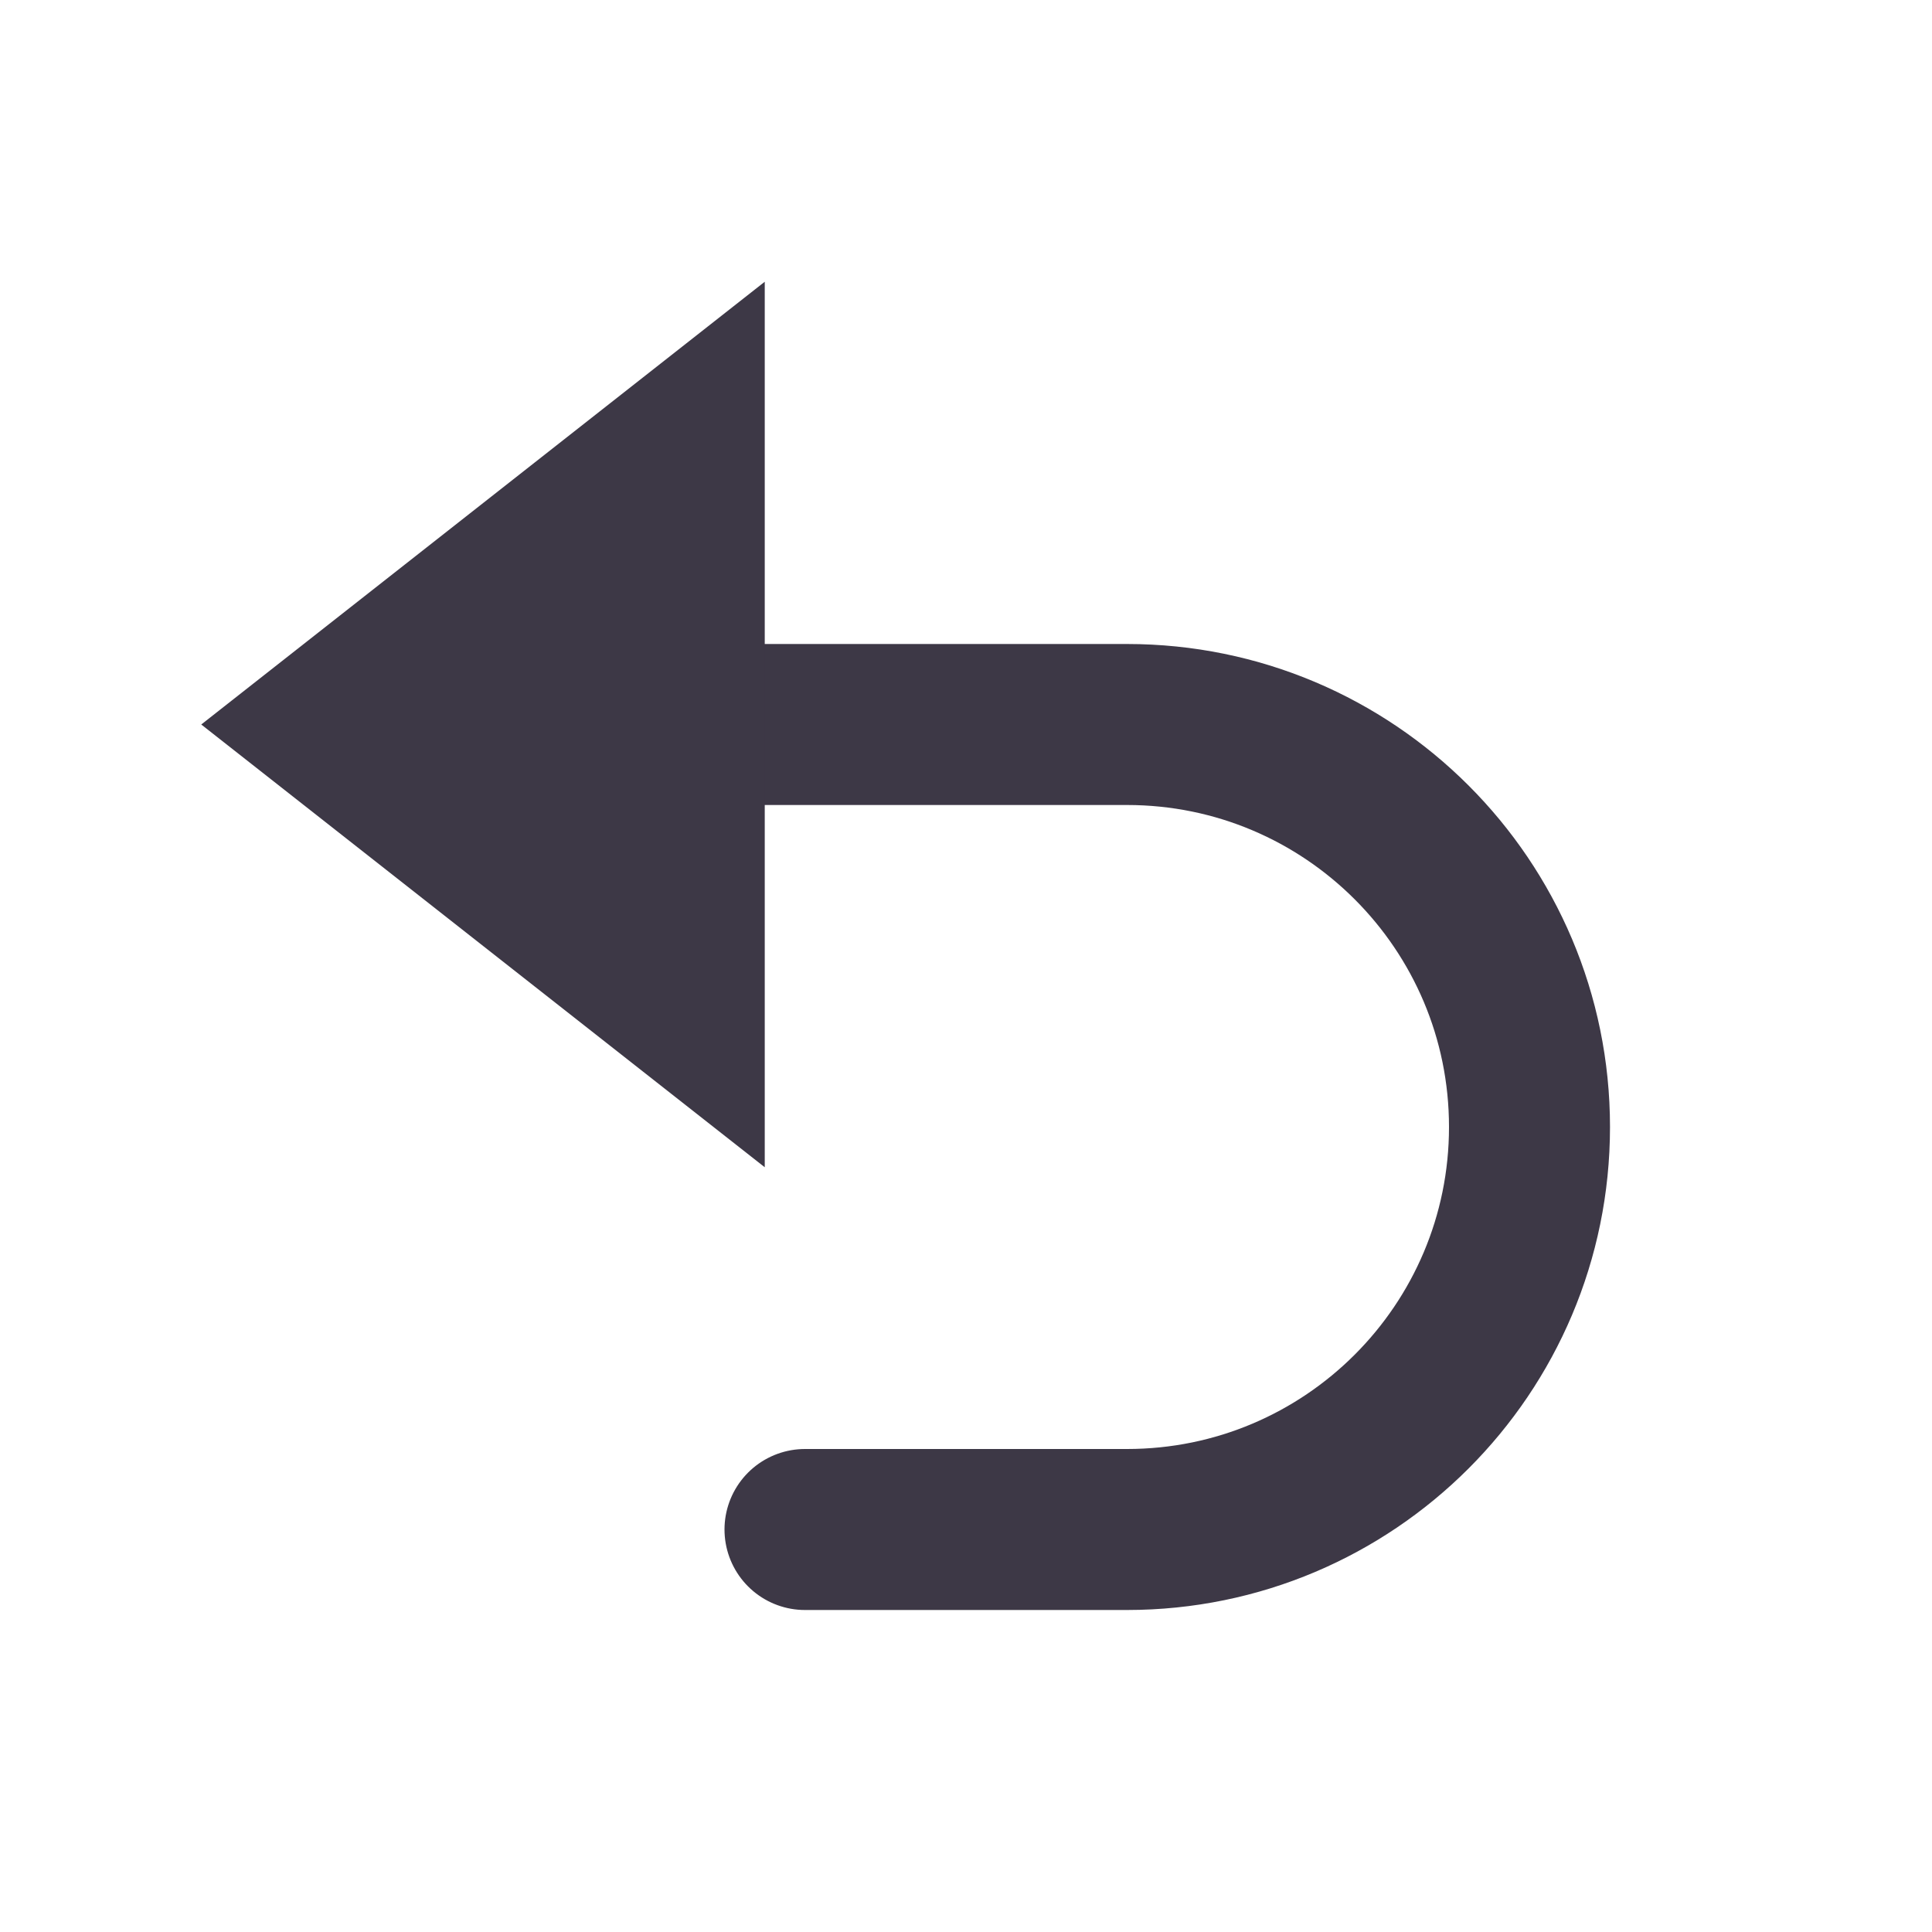
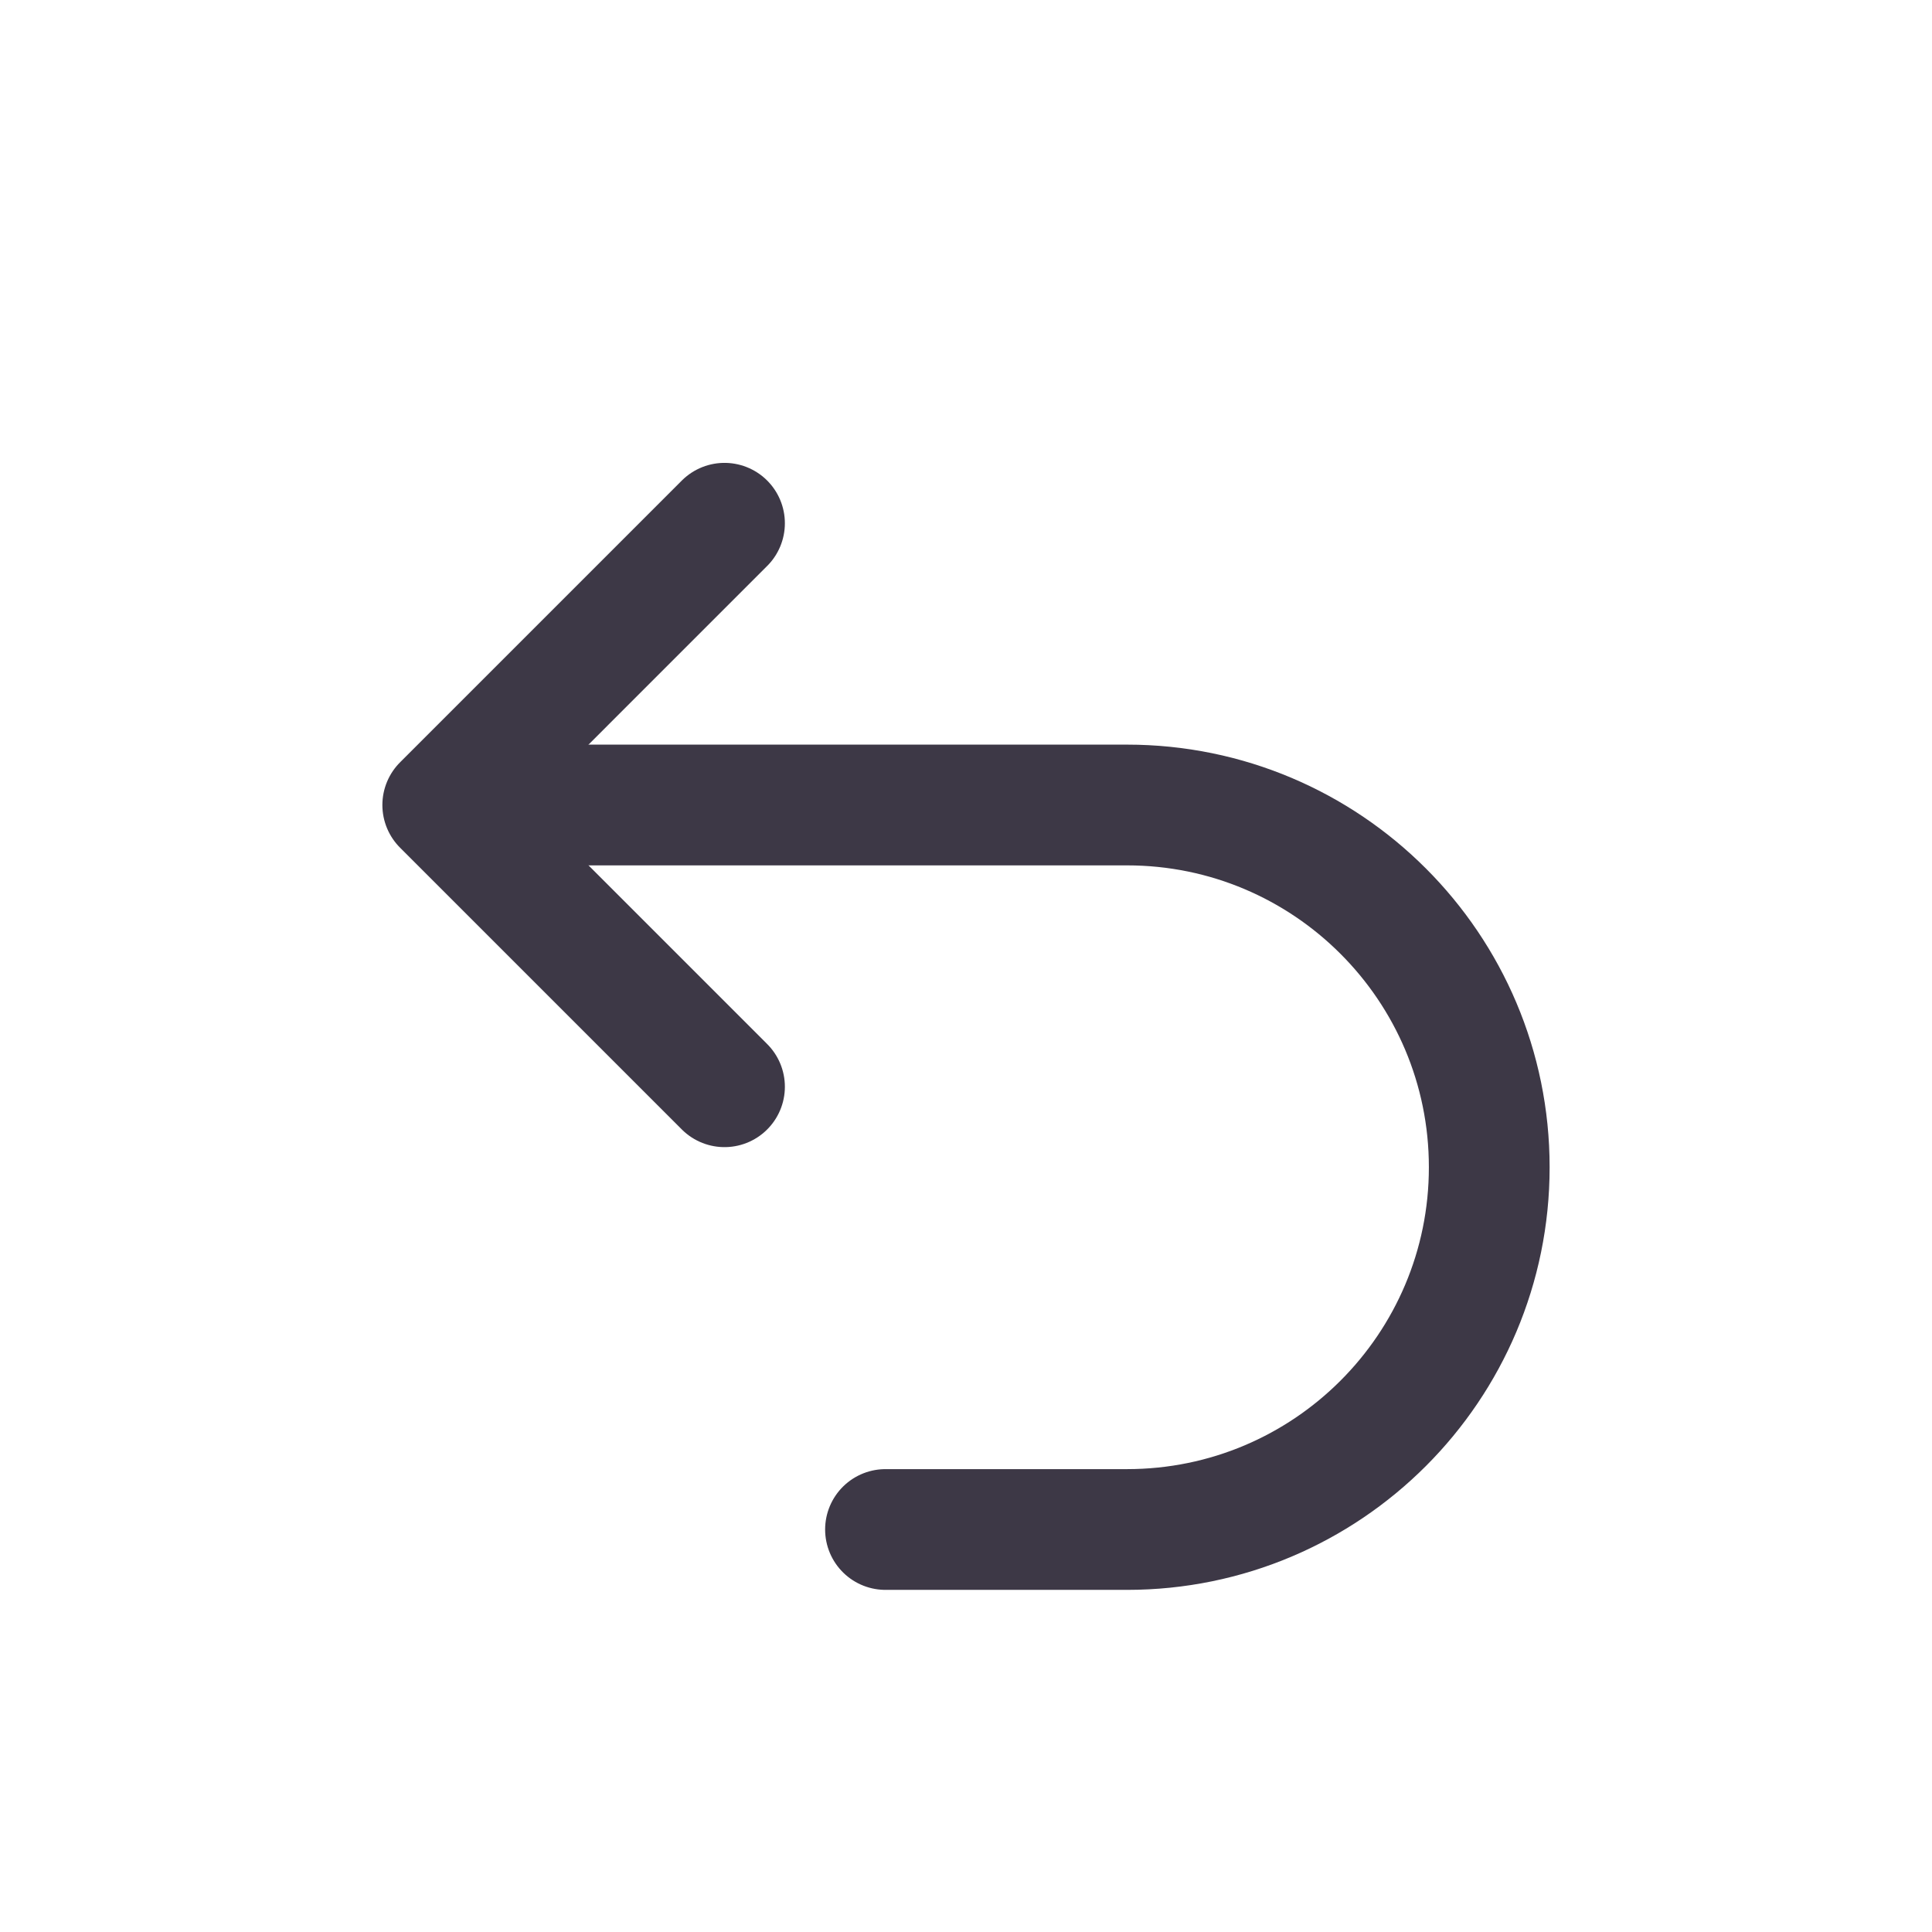
<svg xmlns="http://www.w3.org/2000/svg" width="24" height="24" viewBox="0 0 24 24">
-   <path d="M8.5 9 H14 A5 5 0 0 1 14 19 H10" fill="none" stroke="#3d3846" stroke-width="2" stroke-linecap="round" stroke-linejoin="round" />
-   <path d="M2.5 9 L9.5 3.5 V14.5 Z" fill="#3d3846" />
+   <g transform="translate(2 2)" fill="none" stroke="#3d3846" stroke-width="1.5" stroke-linecap="round" stroke-linejoin="round">
+     <path d="M7 4.5 L3.5 8 7 11.5" />
+     <path d="M4 8 h8 a4.5 4.5 0 0 1 0 9 H9" />
+   </g>
</svg>
